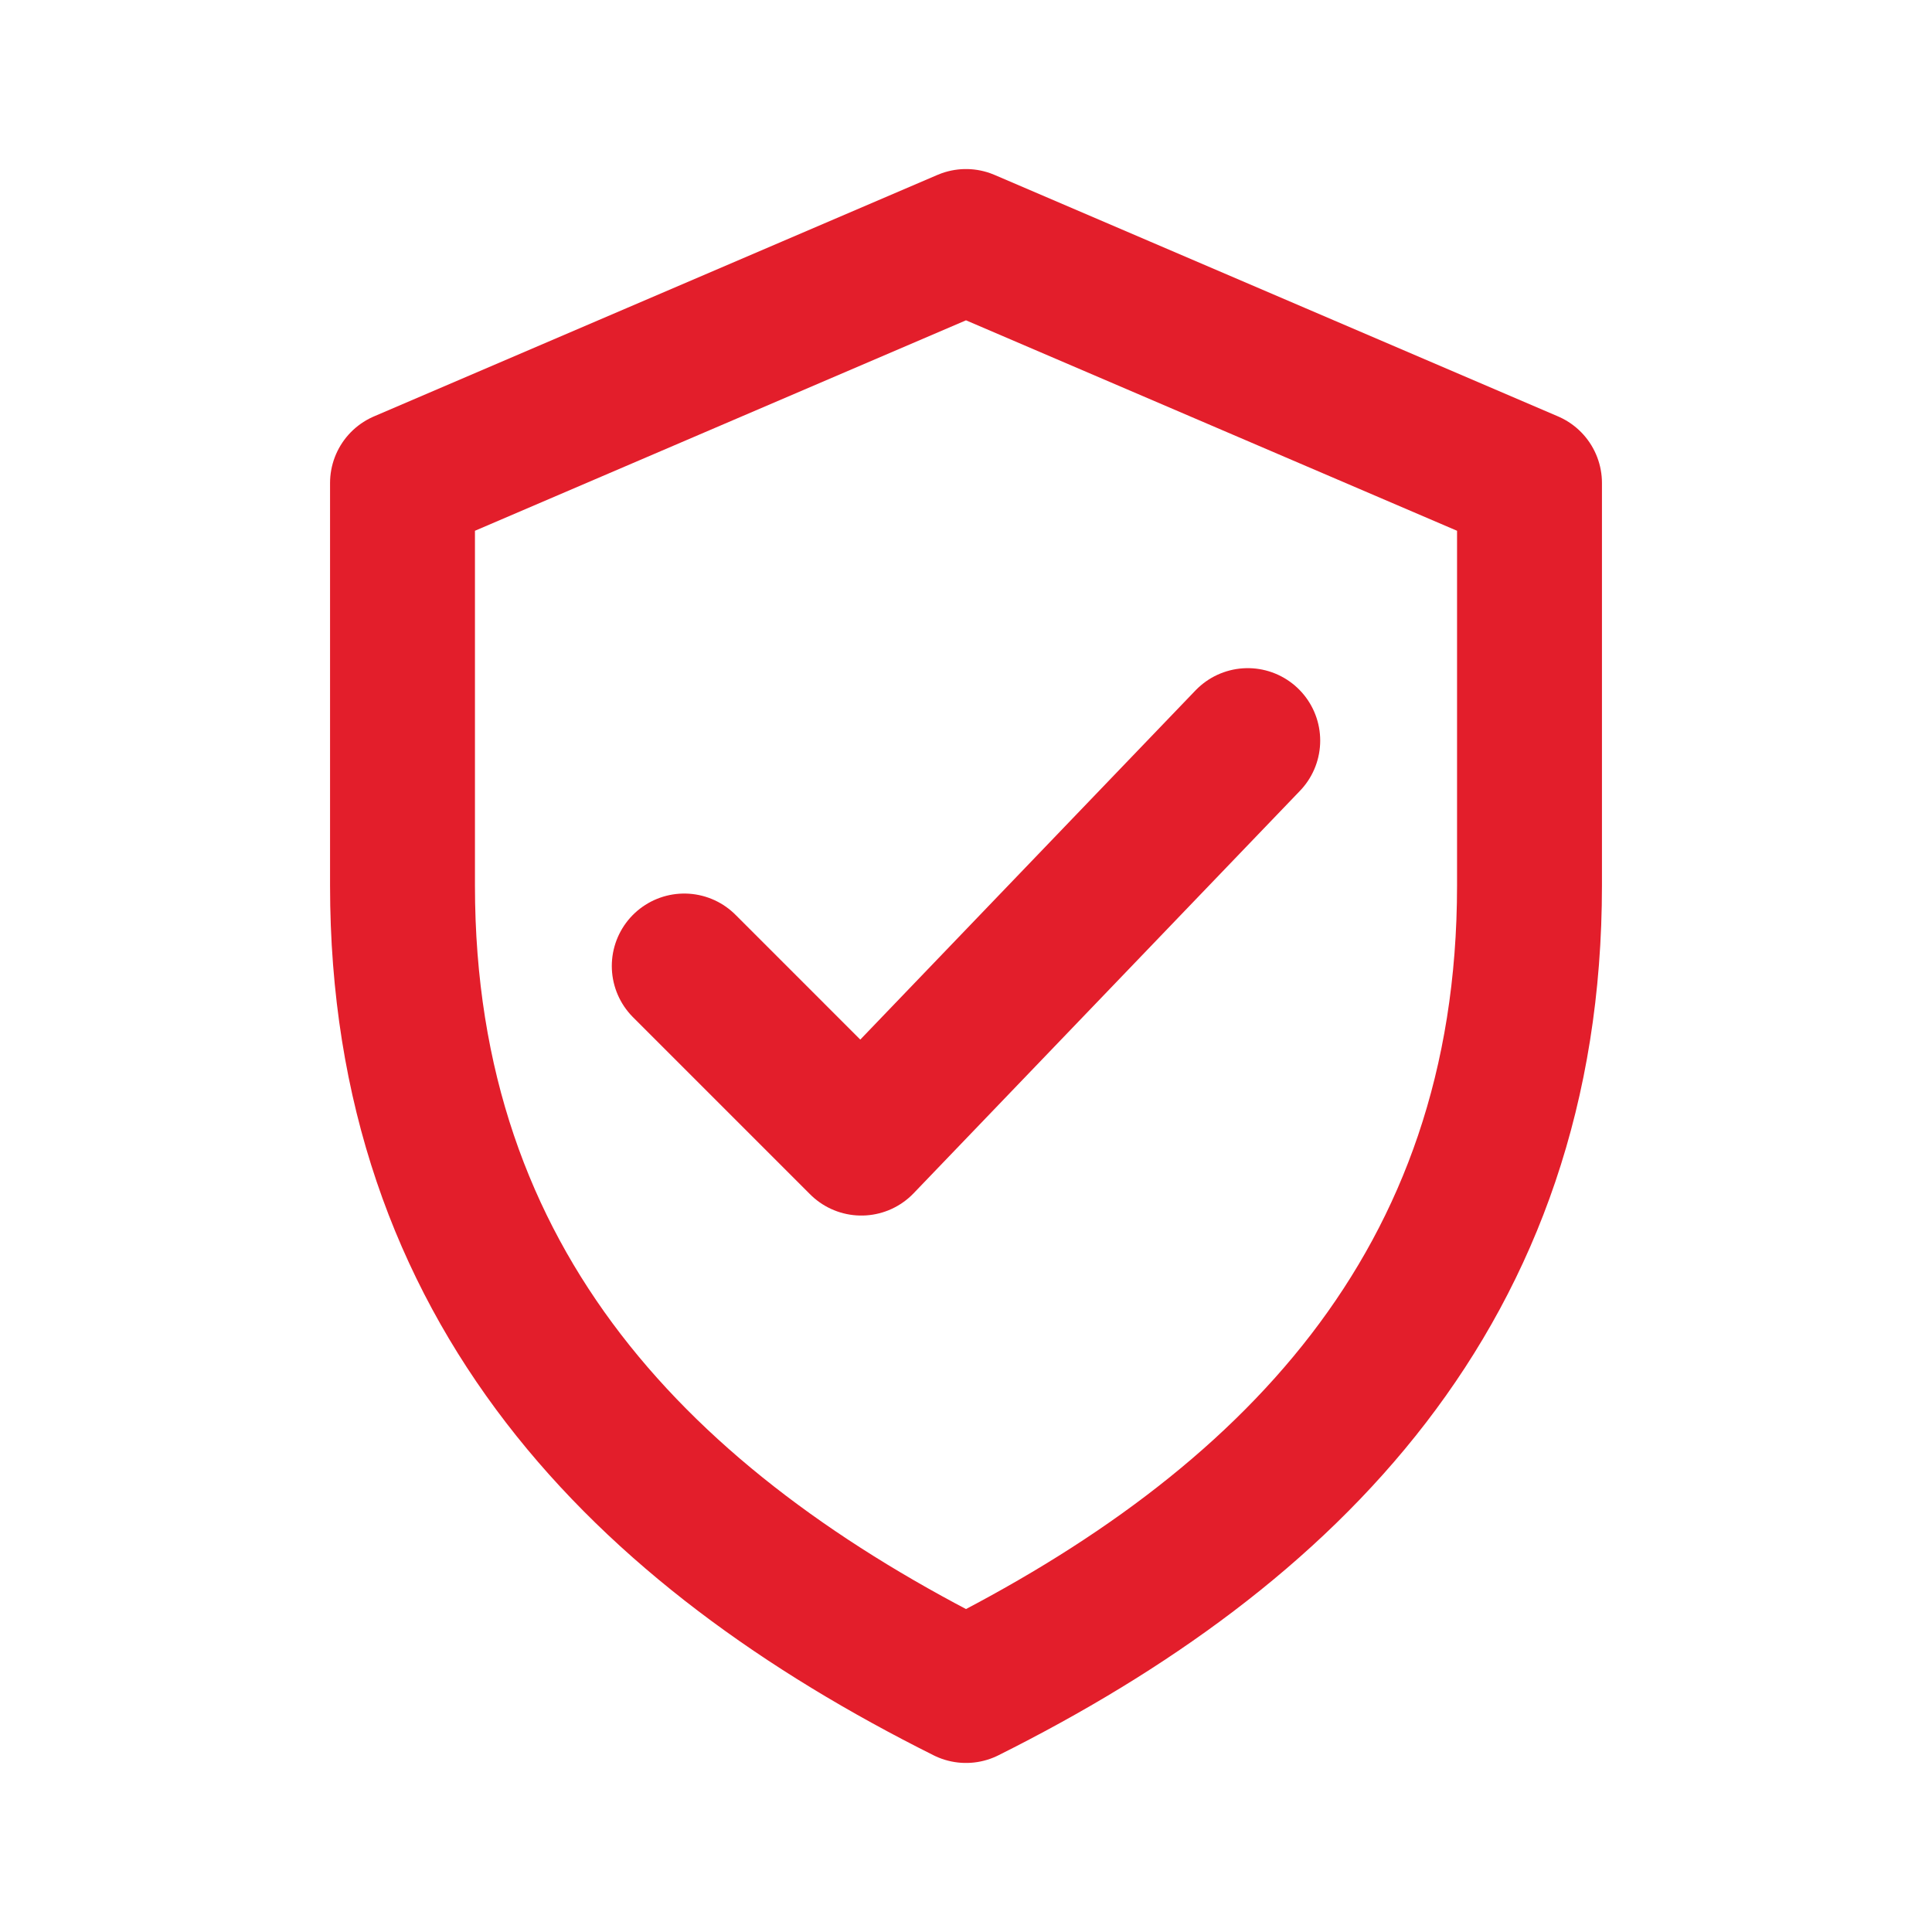
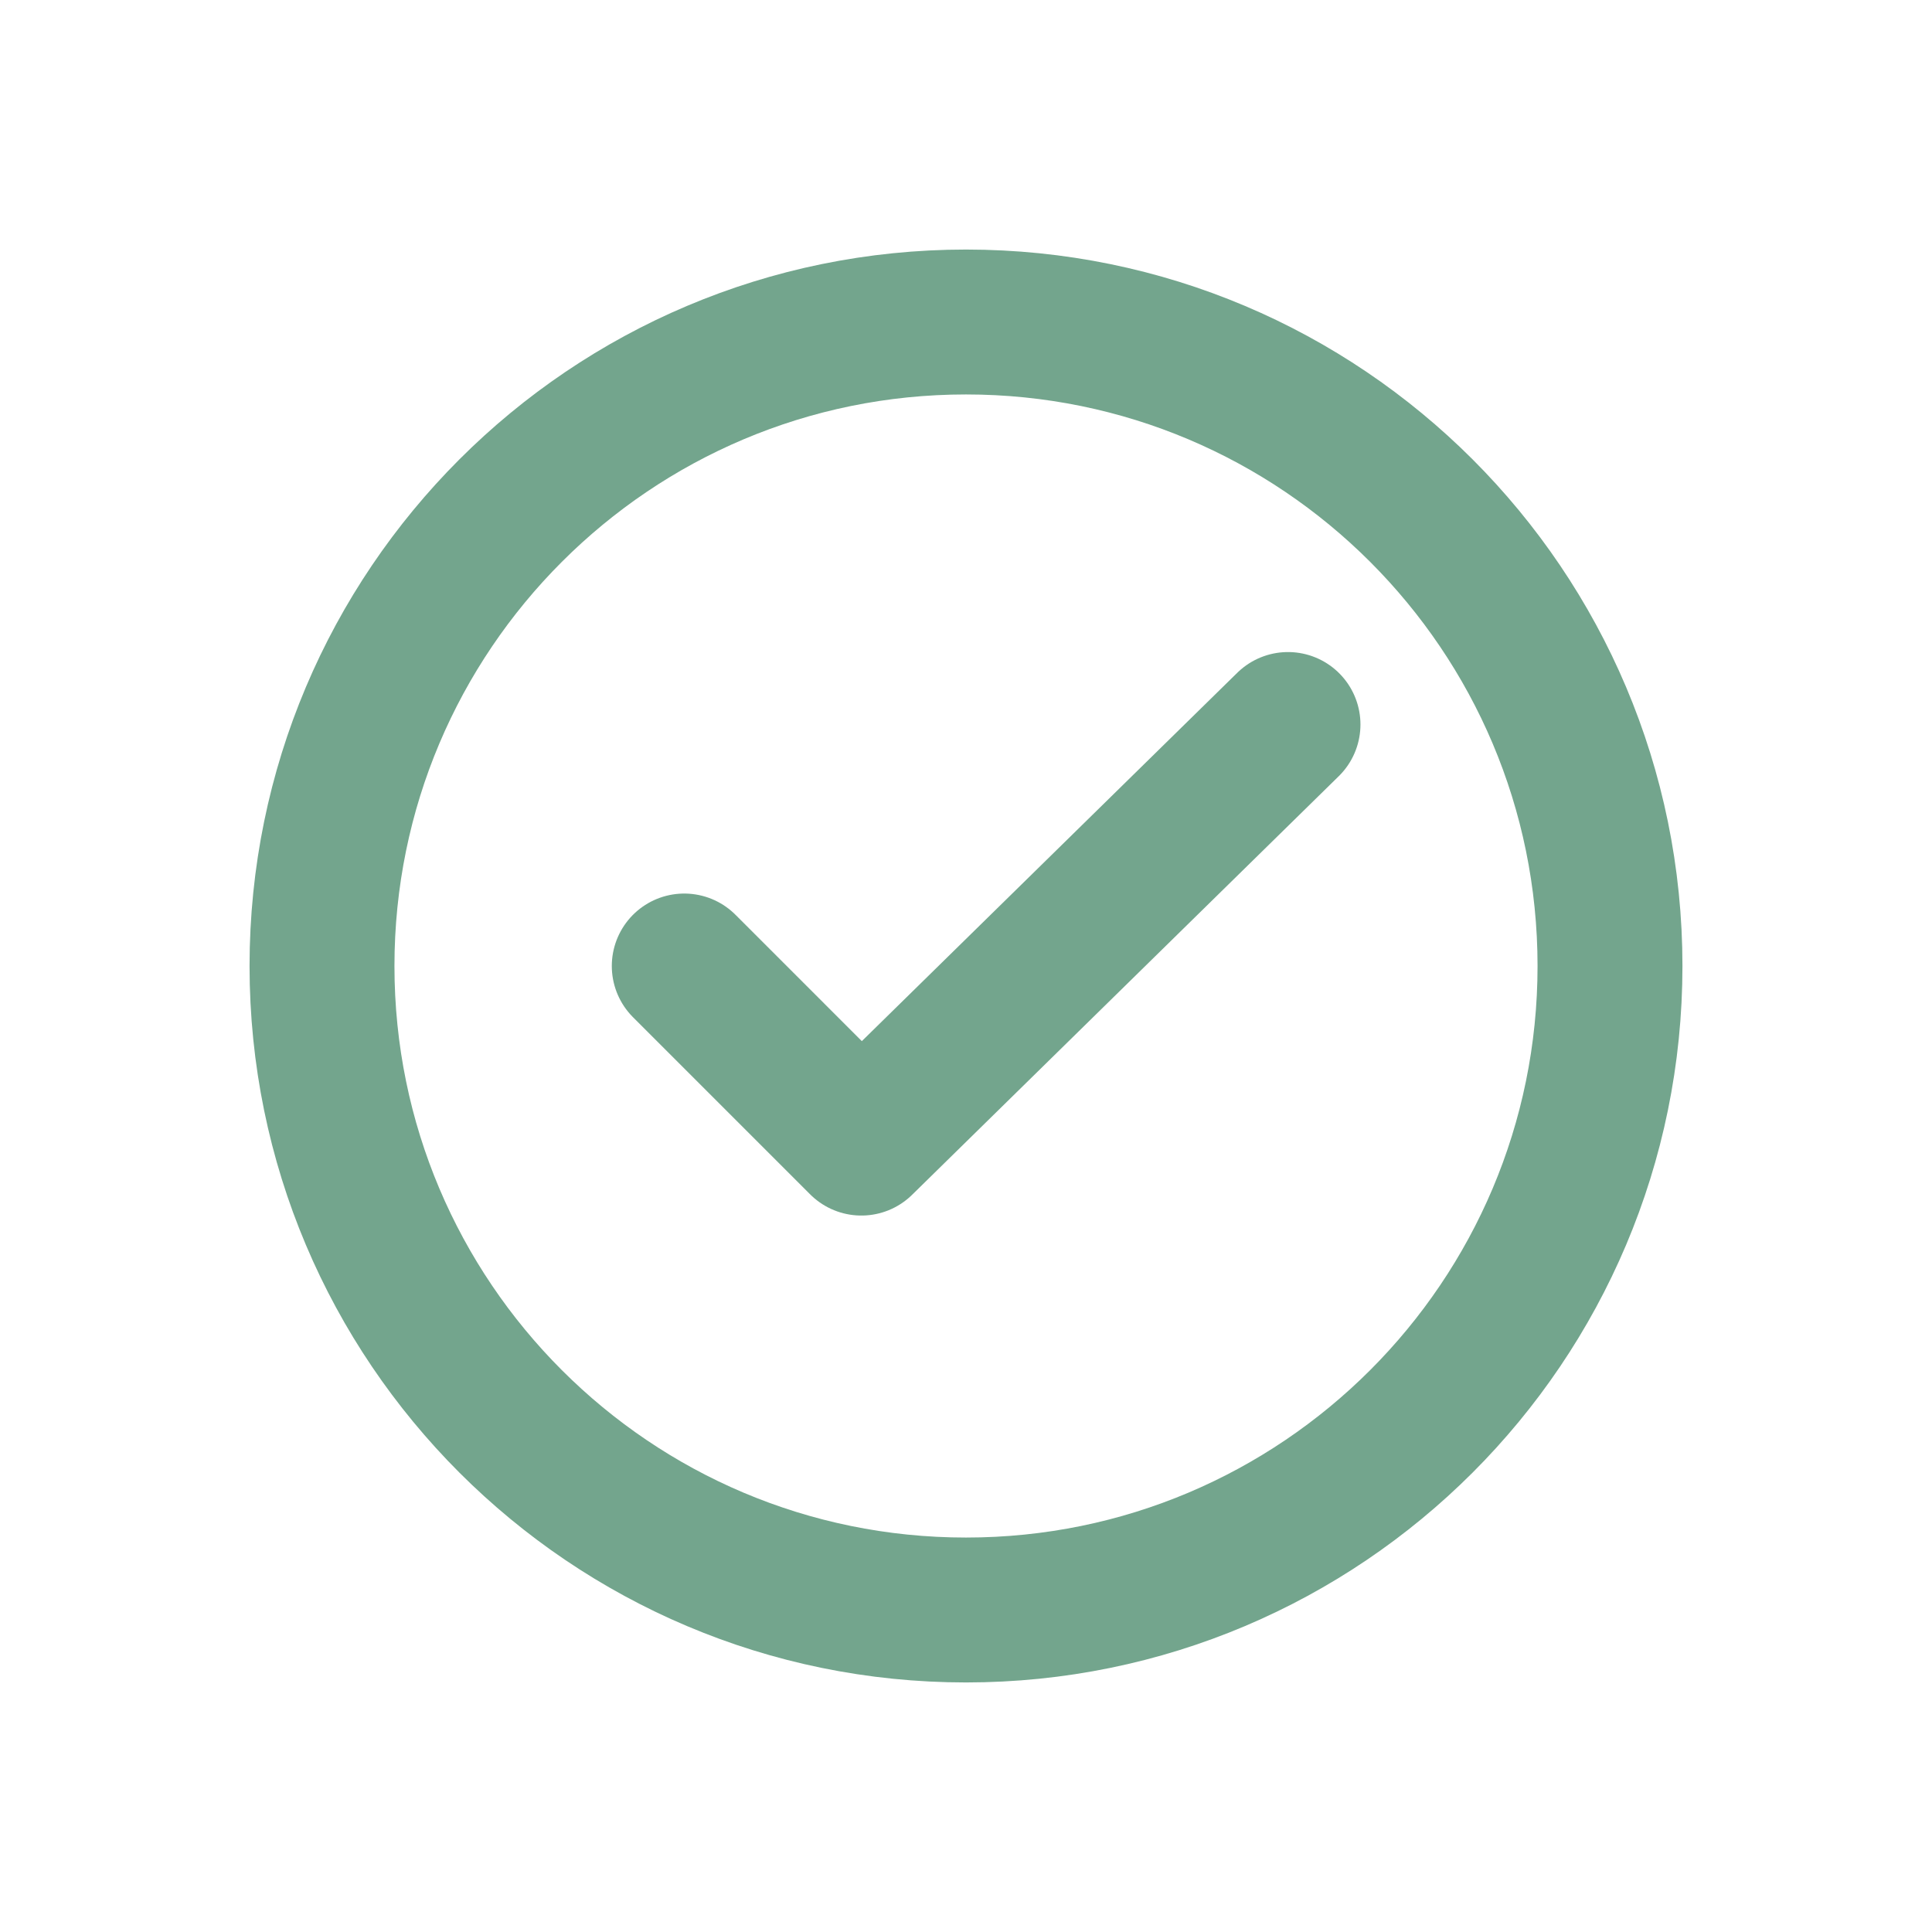
- <svg xmlns="http://www.w3.org/2000/svg" viewBox="0 0 24 24" width="64" height="64" fill="none" stroke="#E31E2B" stroke-width="1.8" stroke-linecap="round" stroke-linejoin="round">
-   <path d="M12 3l7 3v5c0 5-3 8-7 10-4-2-7-5-7-10V6z" />
-   <path d="M8.5 12l2.2 2.2 4.8-5" />
+ <svg xmlns="http://www.w3.org/2000/svg" viewBox="0 0 24 24" width="256" height="256" fill="none" stroke="#73A58D" stroke-width="1.8" stroke-linecap="round" stroke-linejoin="round">
+   <circle cx="12" cy="12" r="8" />
+   <path d="M8.5 12l2.2 2.2L16 9" />
</svg>
